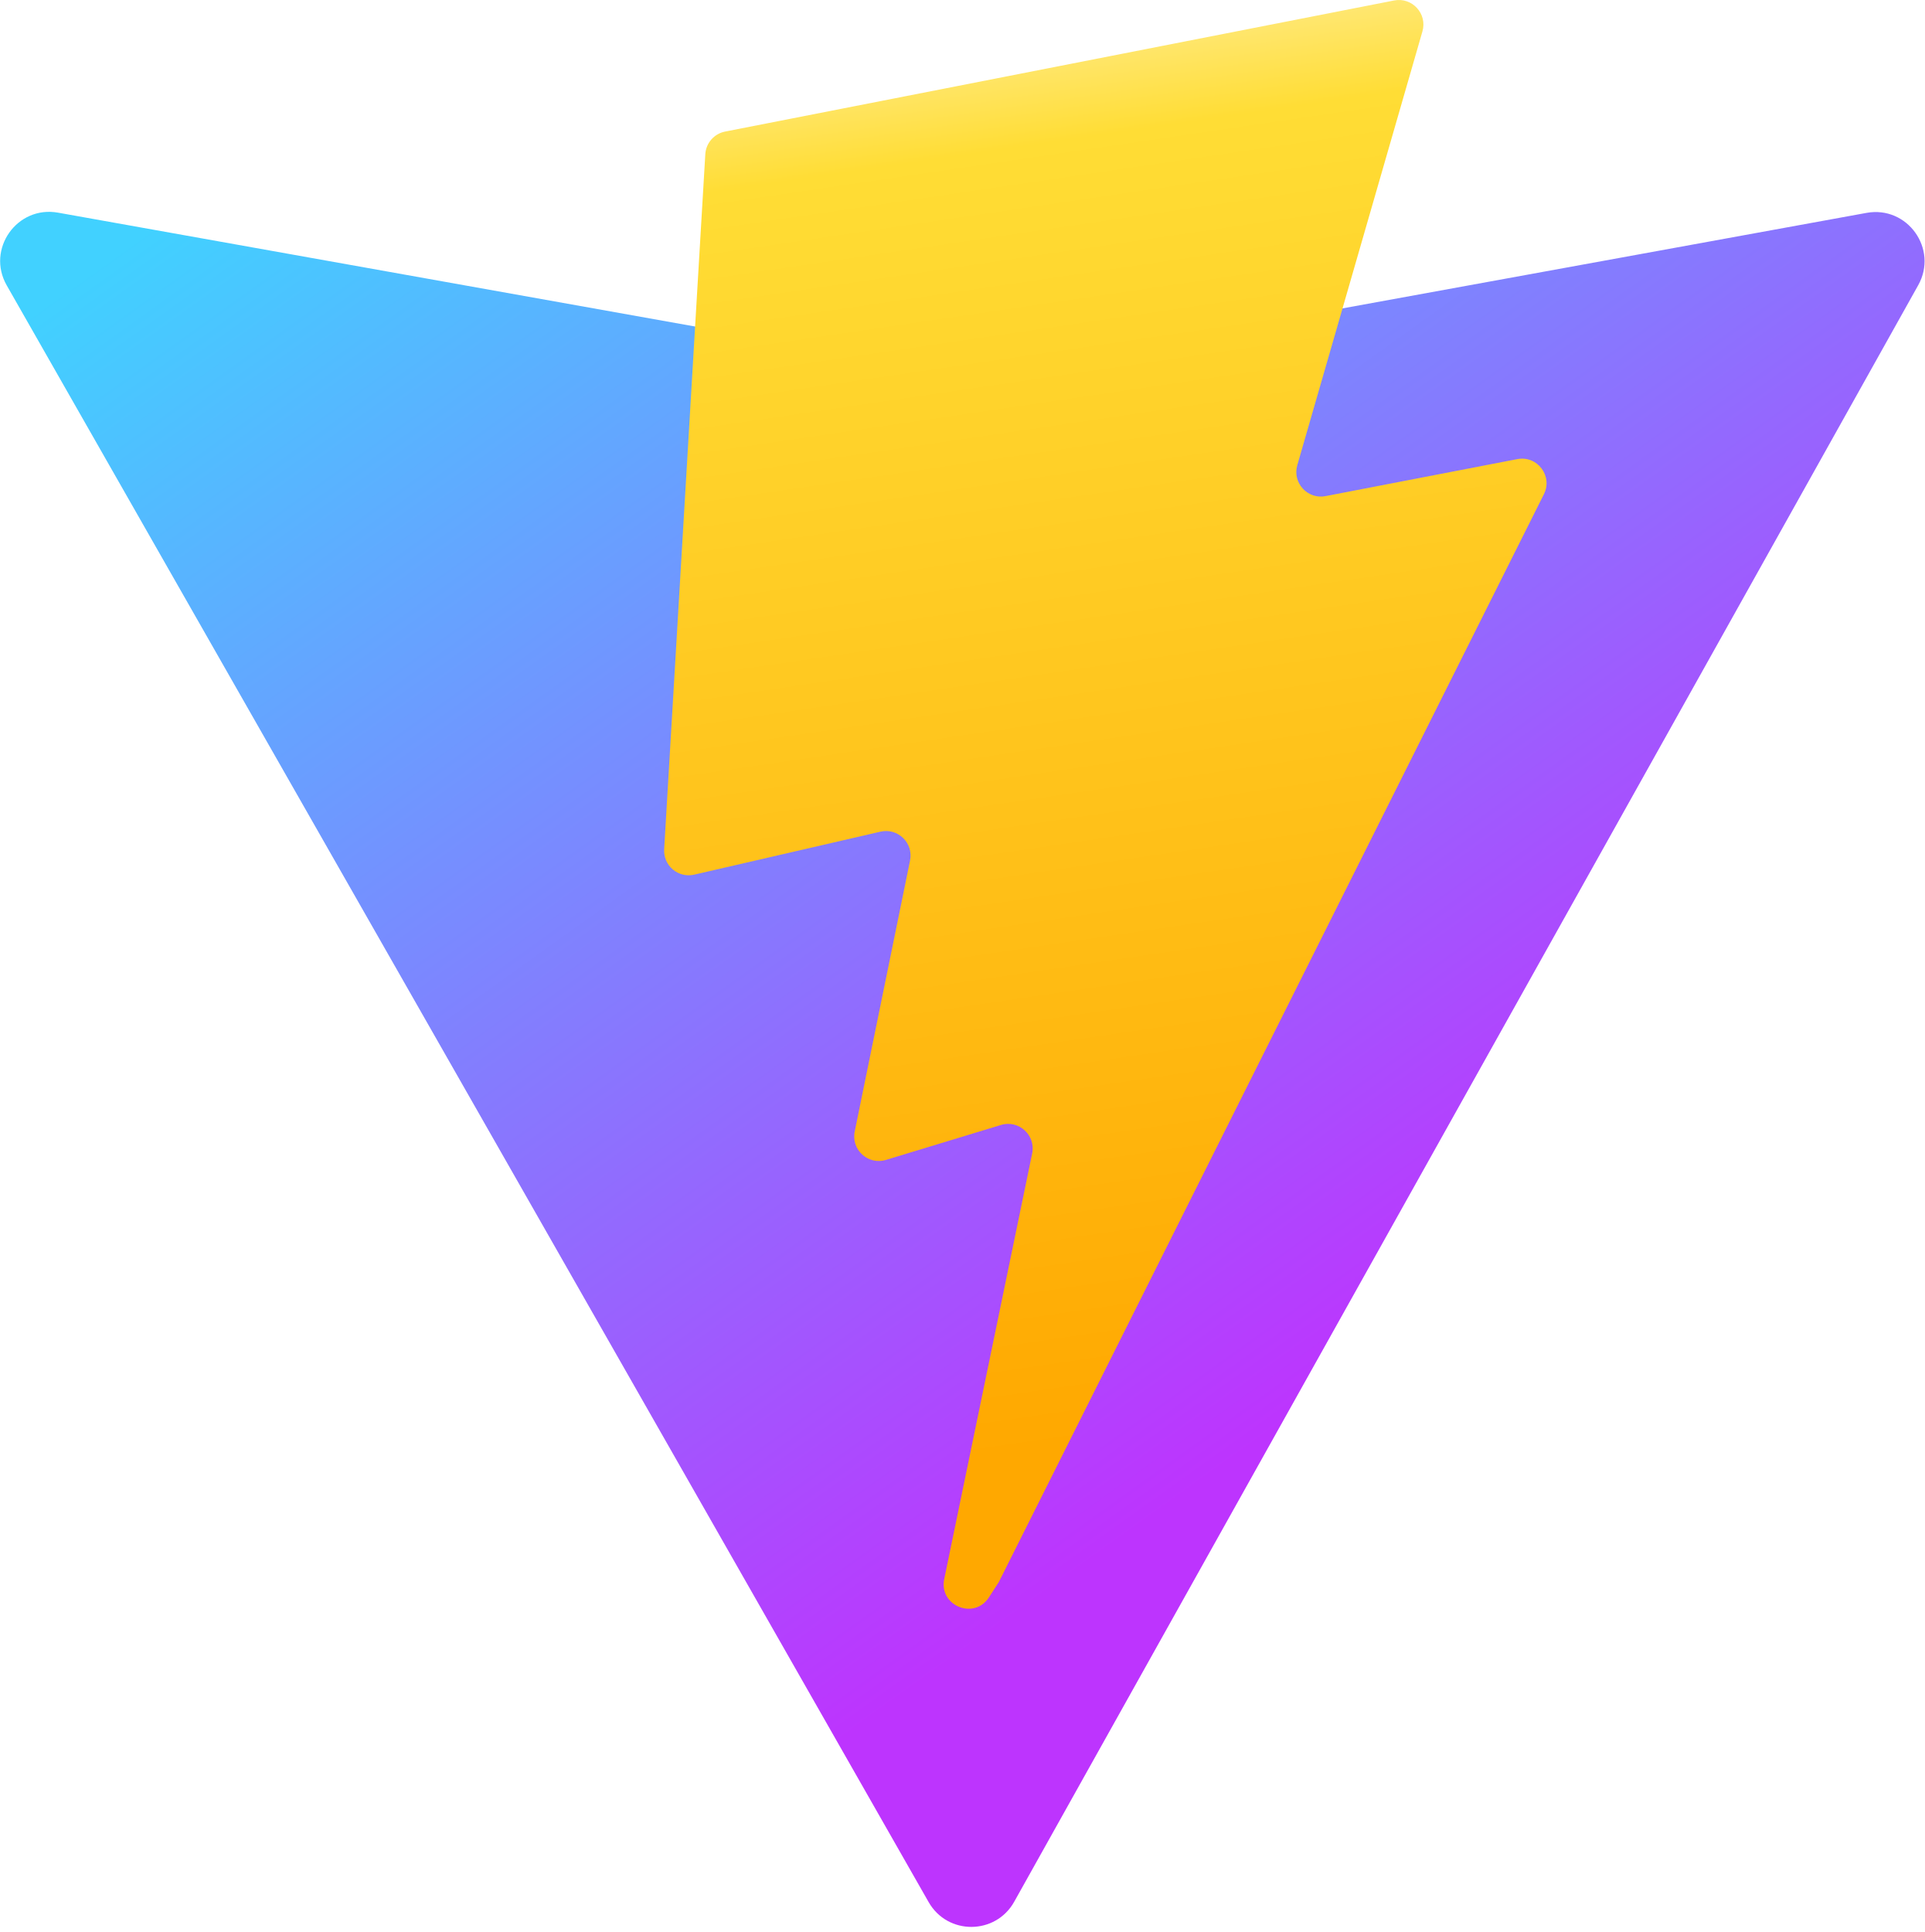
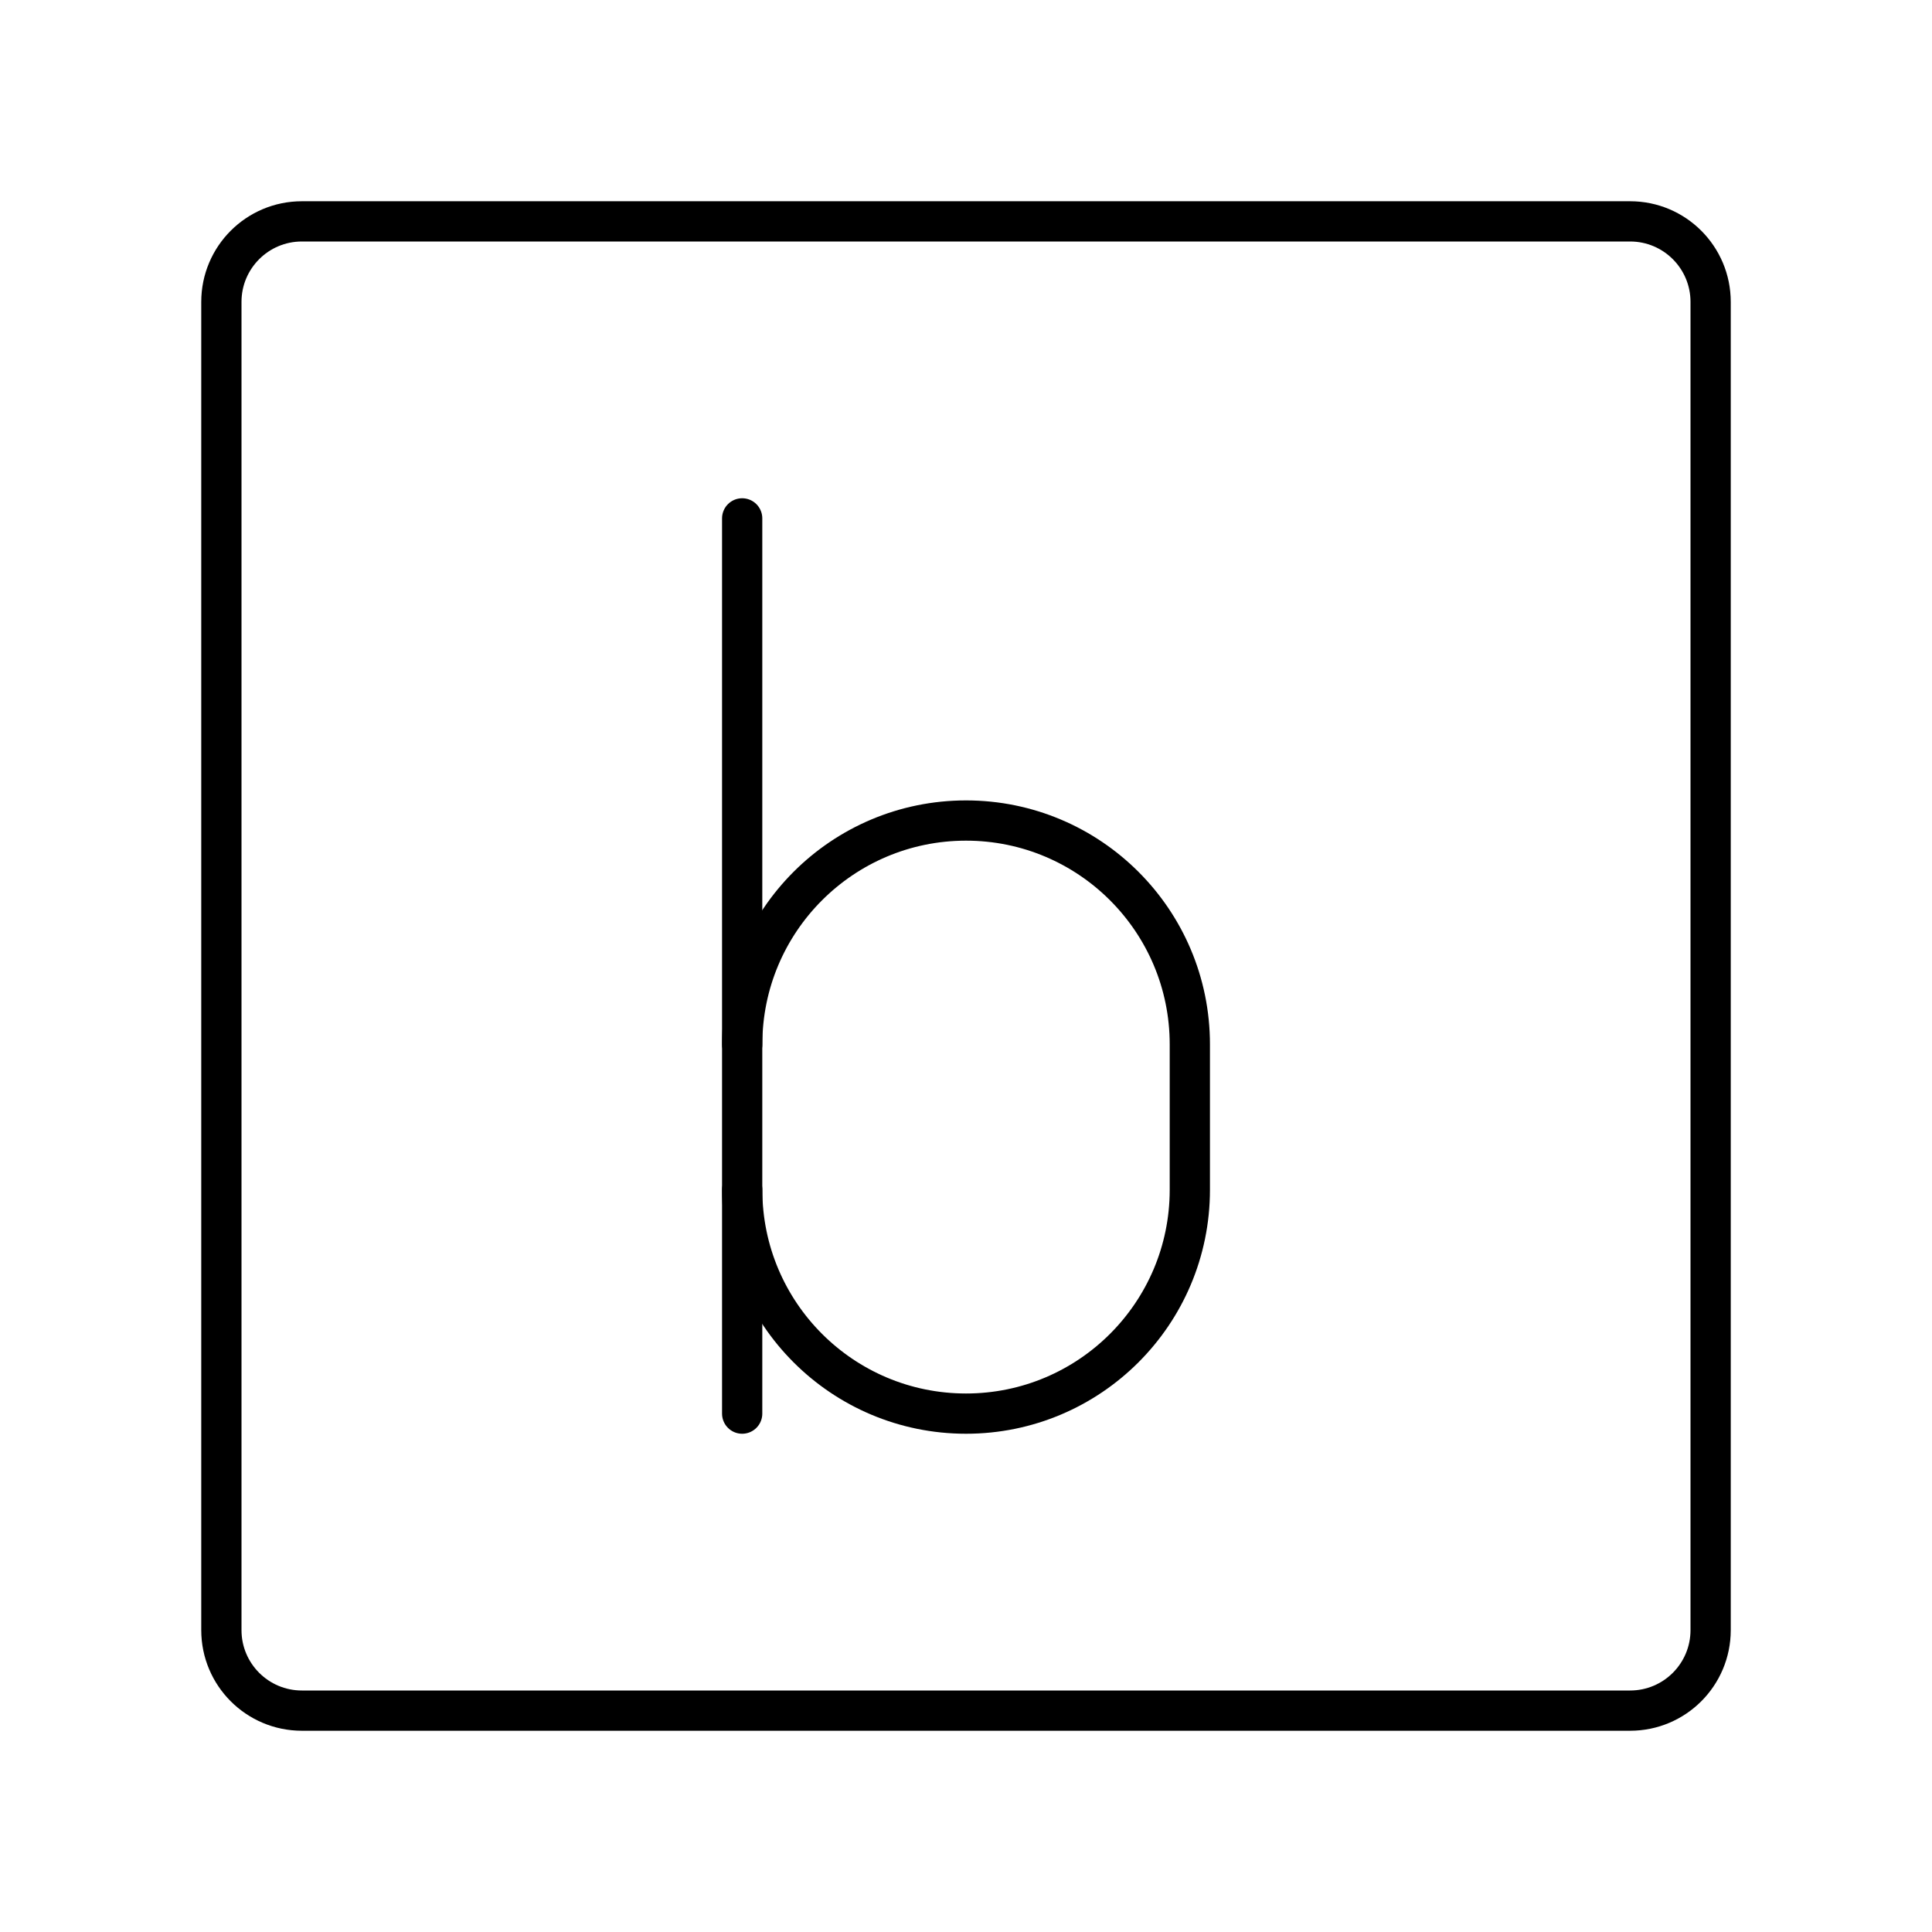
- <svg xmlns="http://www.w3.org/2000/svg" aria-hidden="true" role="img" class="iconify iconify--logos" width="31.88" height="32" preserveAspectRatio="xMidYMid meet" viewBox="0 0 256 257">
+ <svg xmlns="http://www.w3.org/2000/svg" width="800px" height="800px" viewBox="0 0 48 48">
  <defs>
-     <linearGradient id="IconifyId1813088fe1fbc01fb466" x1="-.828%" x2="57.636%" y1="7.652%" y2="78.411%">
-       <stop offset="0%" stop-color="#41D1FF" />
-       <stop offset="100%" stop-color="#BD34FE" />
-     </linearGradient>
-     <linearGradient id="IconifyId1813088fe1fbc01fb467" x1="43.376%" x2="50.316%" y1="2.242%" y2="89.03%">
-       <stop offset="0%" stop-color="#FFEA83" />
-       <stop offset="8.333%" stop-color="#FFDD35" />
-       <stop offset="100%" stop-color="#FFA800" />
-     </linearGradient>
+     <style>.a{fill:none;stroke:#000000;stroke-linecap:round;stroke-linejoin:round;}</style>
  </defs>
-   <path fill="url(#IconifyId1813088fe1fbc01fb466)" d="M255.153 37.938L134.897 252.976c-2.483 4.44-8.862 4.466-11.382.048L.875 37.958c-2.746-4.814 1.371-10.646 6.827-9.67l120.385 21.517a6.537 6.537 0 0 0 2.322-.004l117.867-21.483c5.438-.991 9.574 4.796 6.877 9.62Z" />
-   <path fill="url(#IconifyId1813088fe1fbc01fb467)" d="M185.432.063L96.44 17.501a3.268 3.268 0 0 0-2.634 3.014l-5.474 92.456a3.268 3.268 0 0 0 3.997 3.378l24.777-5.718c2.318-.535 4.413 1.507 3.936 3.838l-7.361 36.047c-.495 2.426 1.782 4.5 4.151 3.78l15.304-4.649c2.372-.72 4.652 1.36 4.15 3.788l-11.698 56.621c-.732 3.542 3.979 5.473 5.943 2.437l1.313-2.028l72.516-144.72c1.215-2.423-.88-5.186-3.54-4.672l-25.505 4.922c-2.396.462-4.435-1.77-3.759-4.114l16.646-57.705c.677-2.35-1.37-4.583-3.769-4.113Z" />
+   <path class="a" d="M40.5,5.5H7.5a2,2,0,0,0-2,2v33a2,2,0,0,0,2,2h33a2,2,0,0,0,2-2V7.5A2,2,0,0,0,40.5,5.5Z" />
+   <path class="a" d="M18.44,25.946A5.561,5.561,0,0,1,24,20.386h0a5.561,5.561,0,0,1,5.561,5.561v3.614A5.561,5.561,0,0,1,24,35.121h0A5.561,5.561,0,0,1,18.44,29.561" />
+   <line class="a" x1="18.439" y1="35.121" x2="18.439" y2="12.879" />
</svg>
